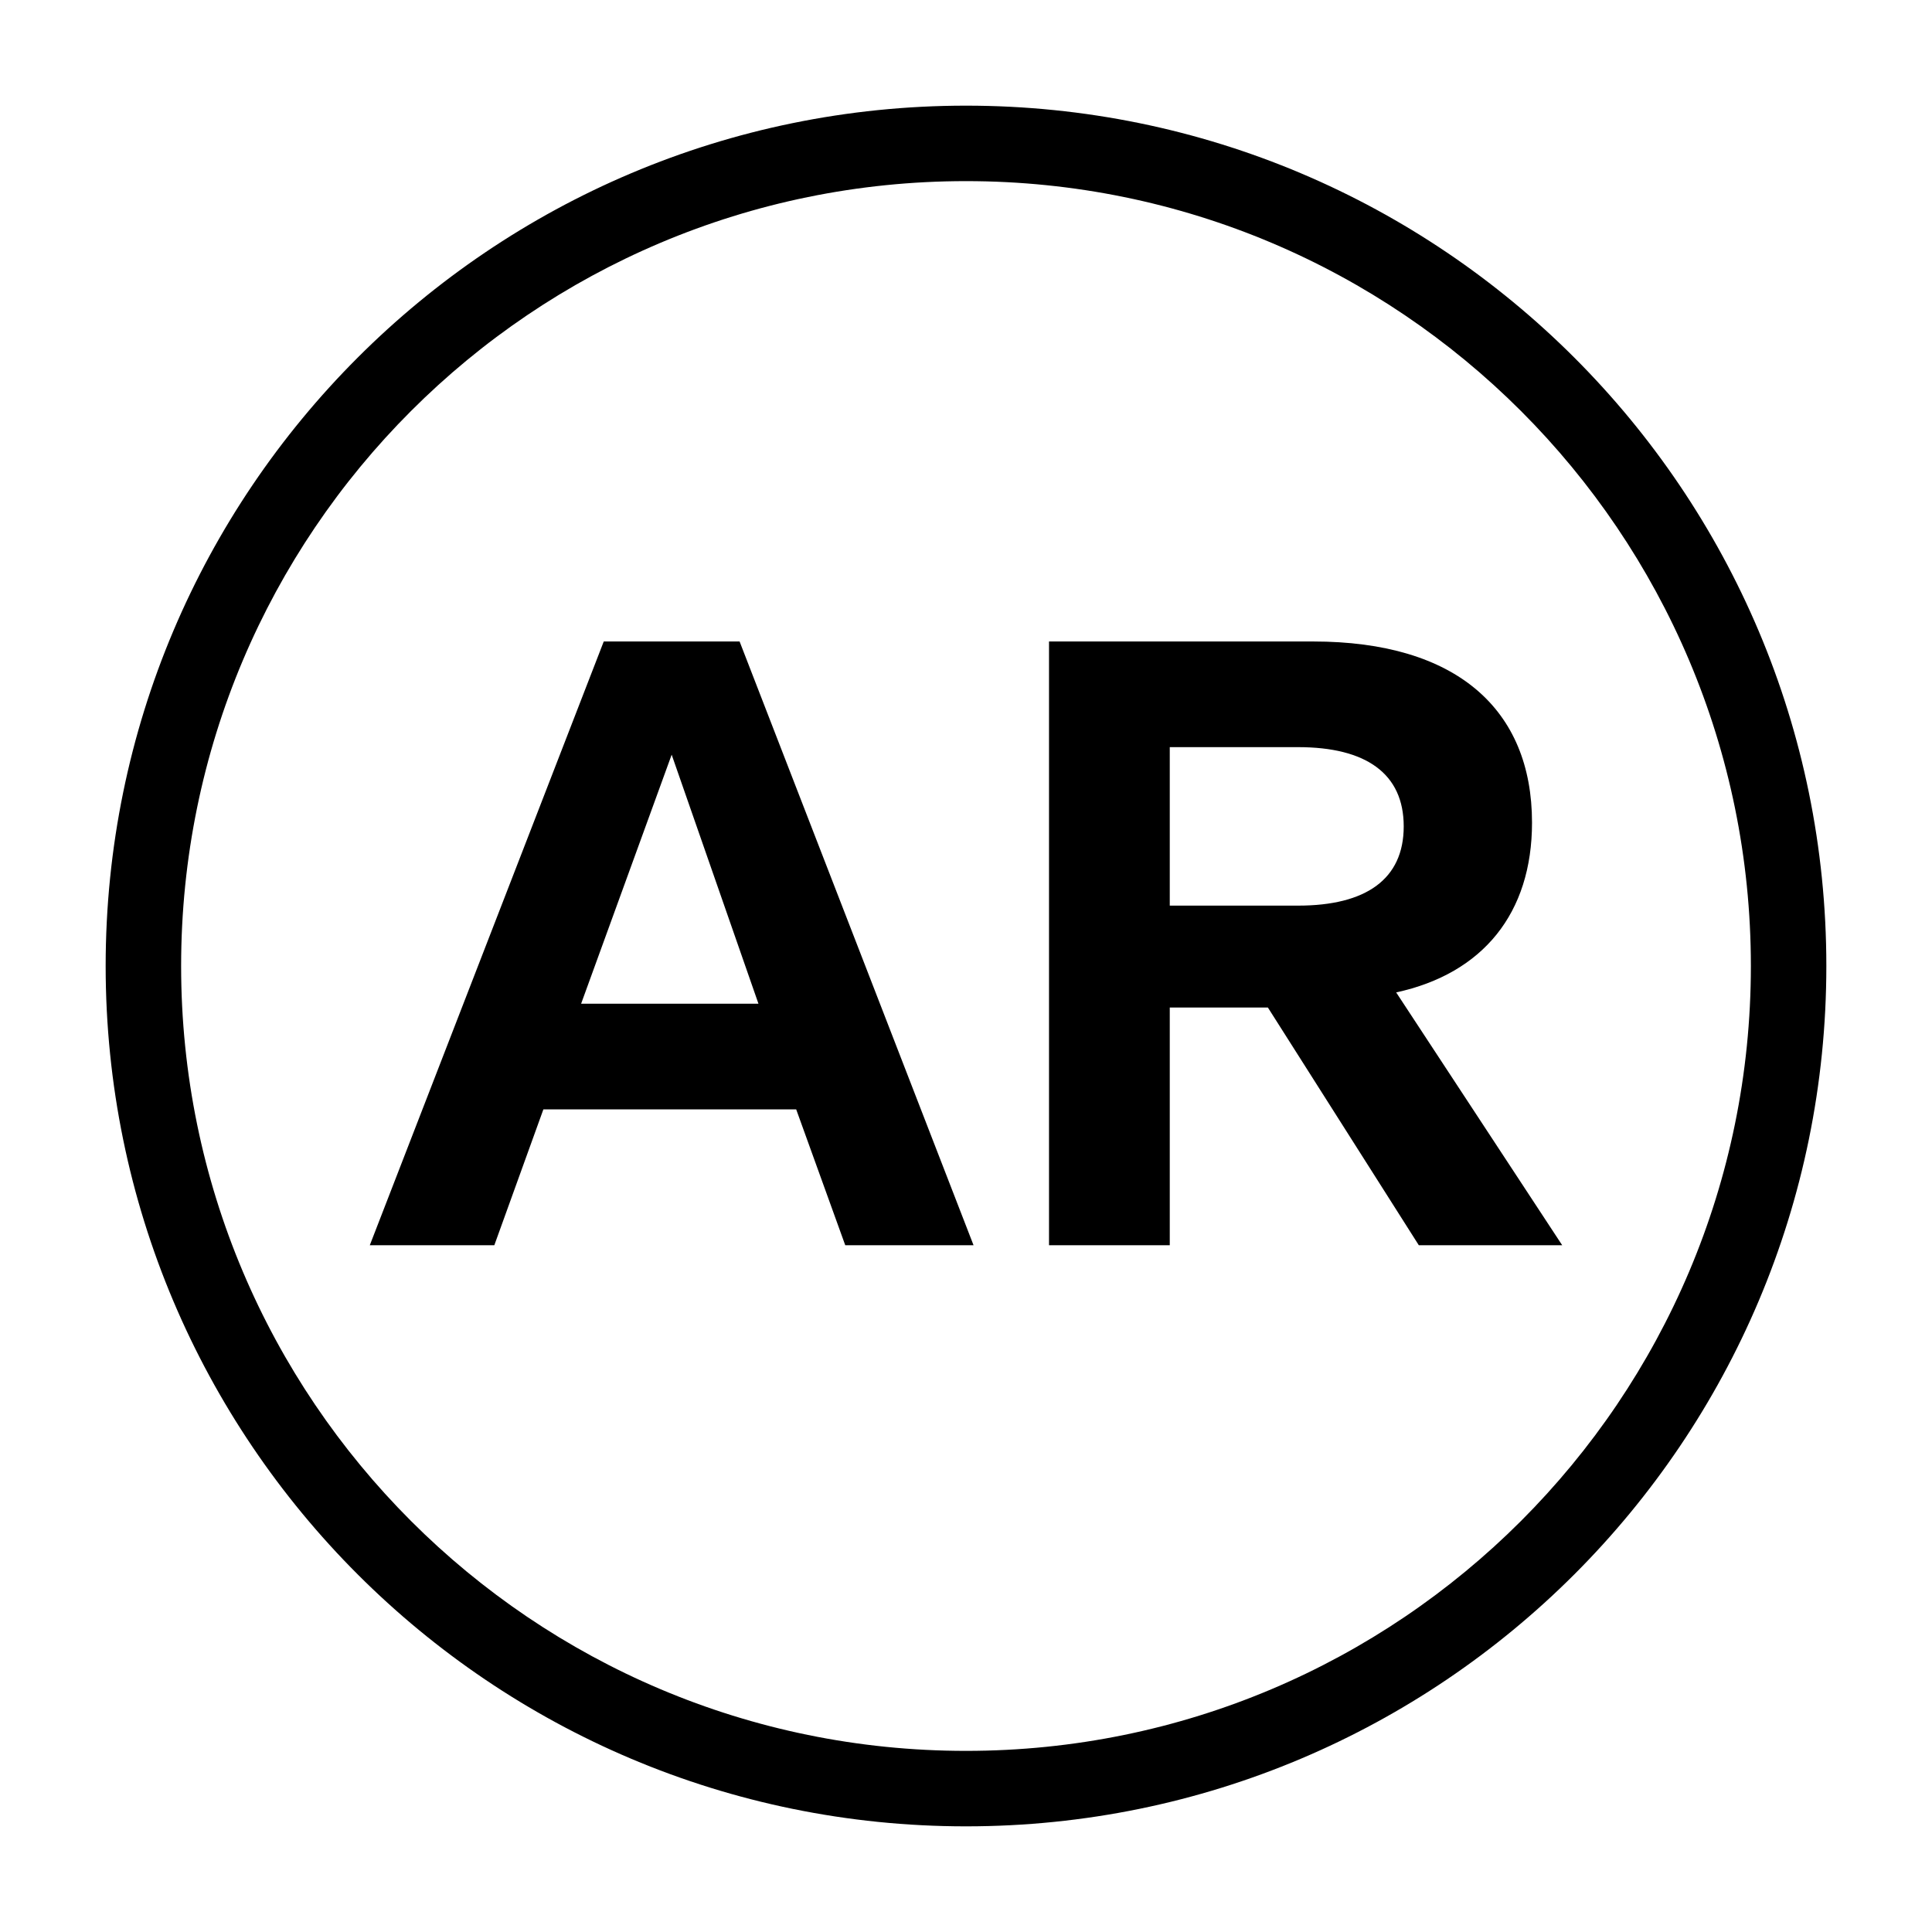
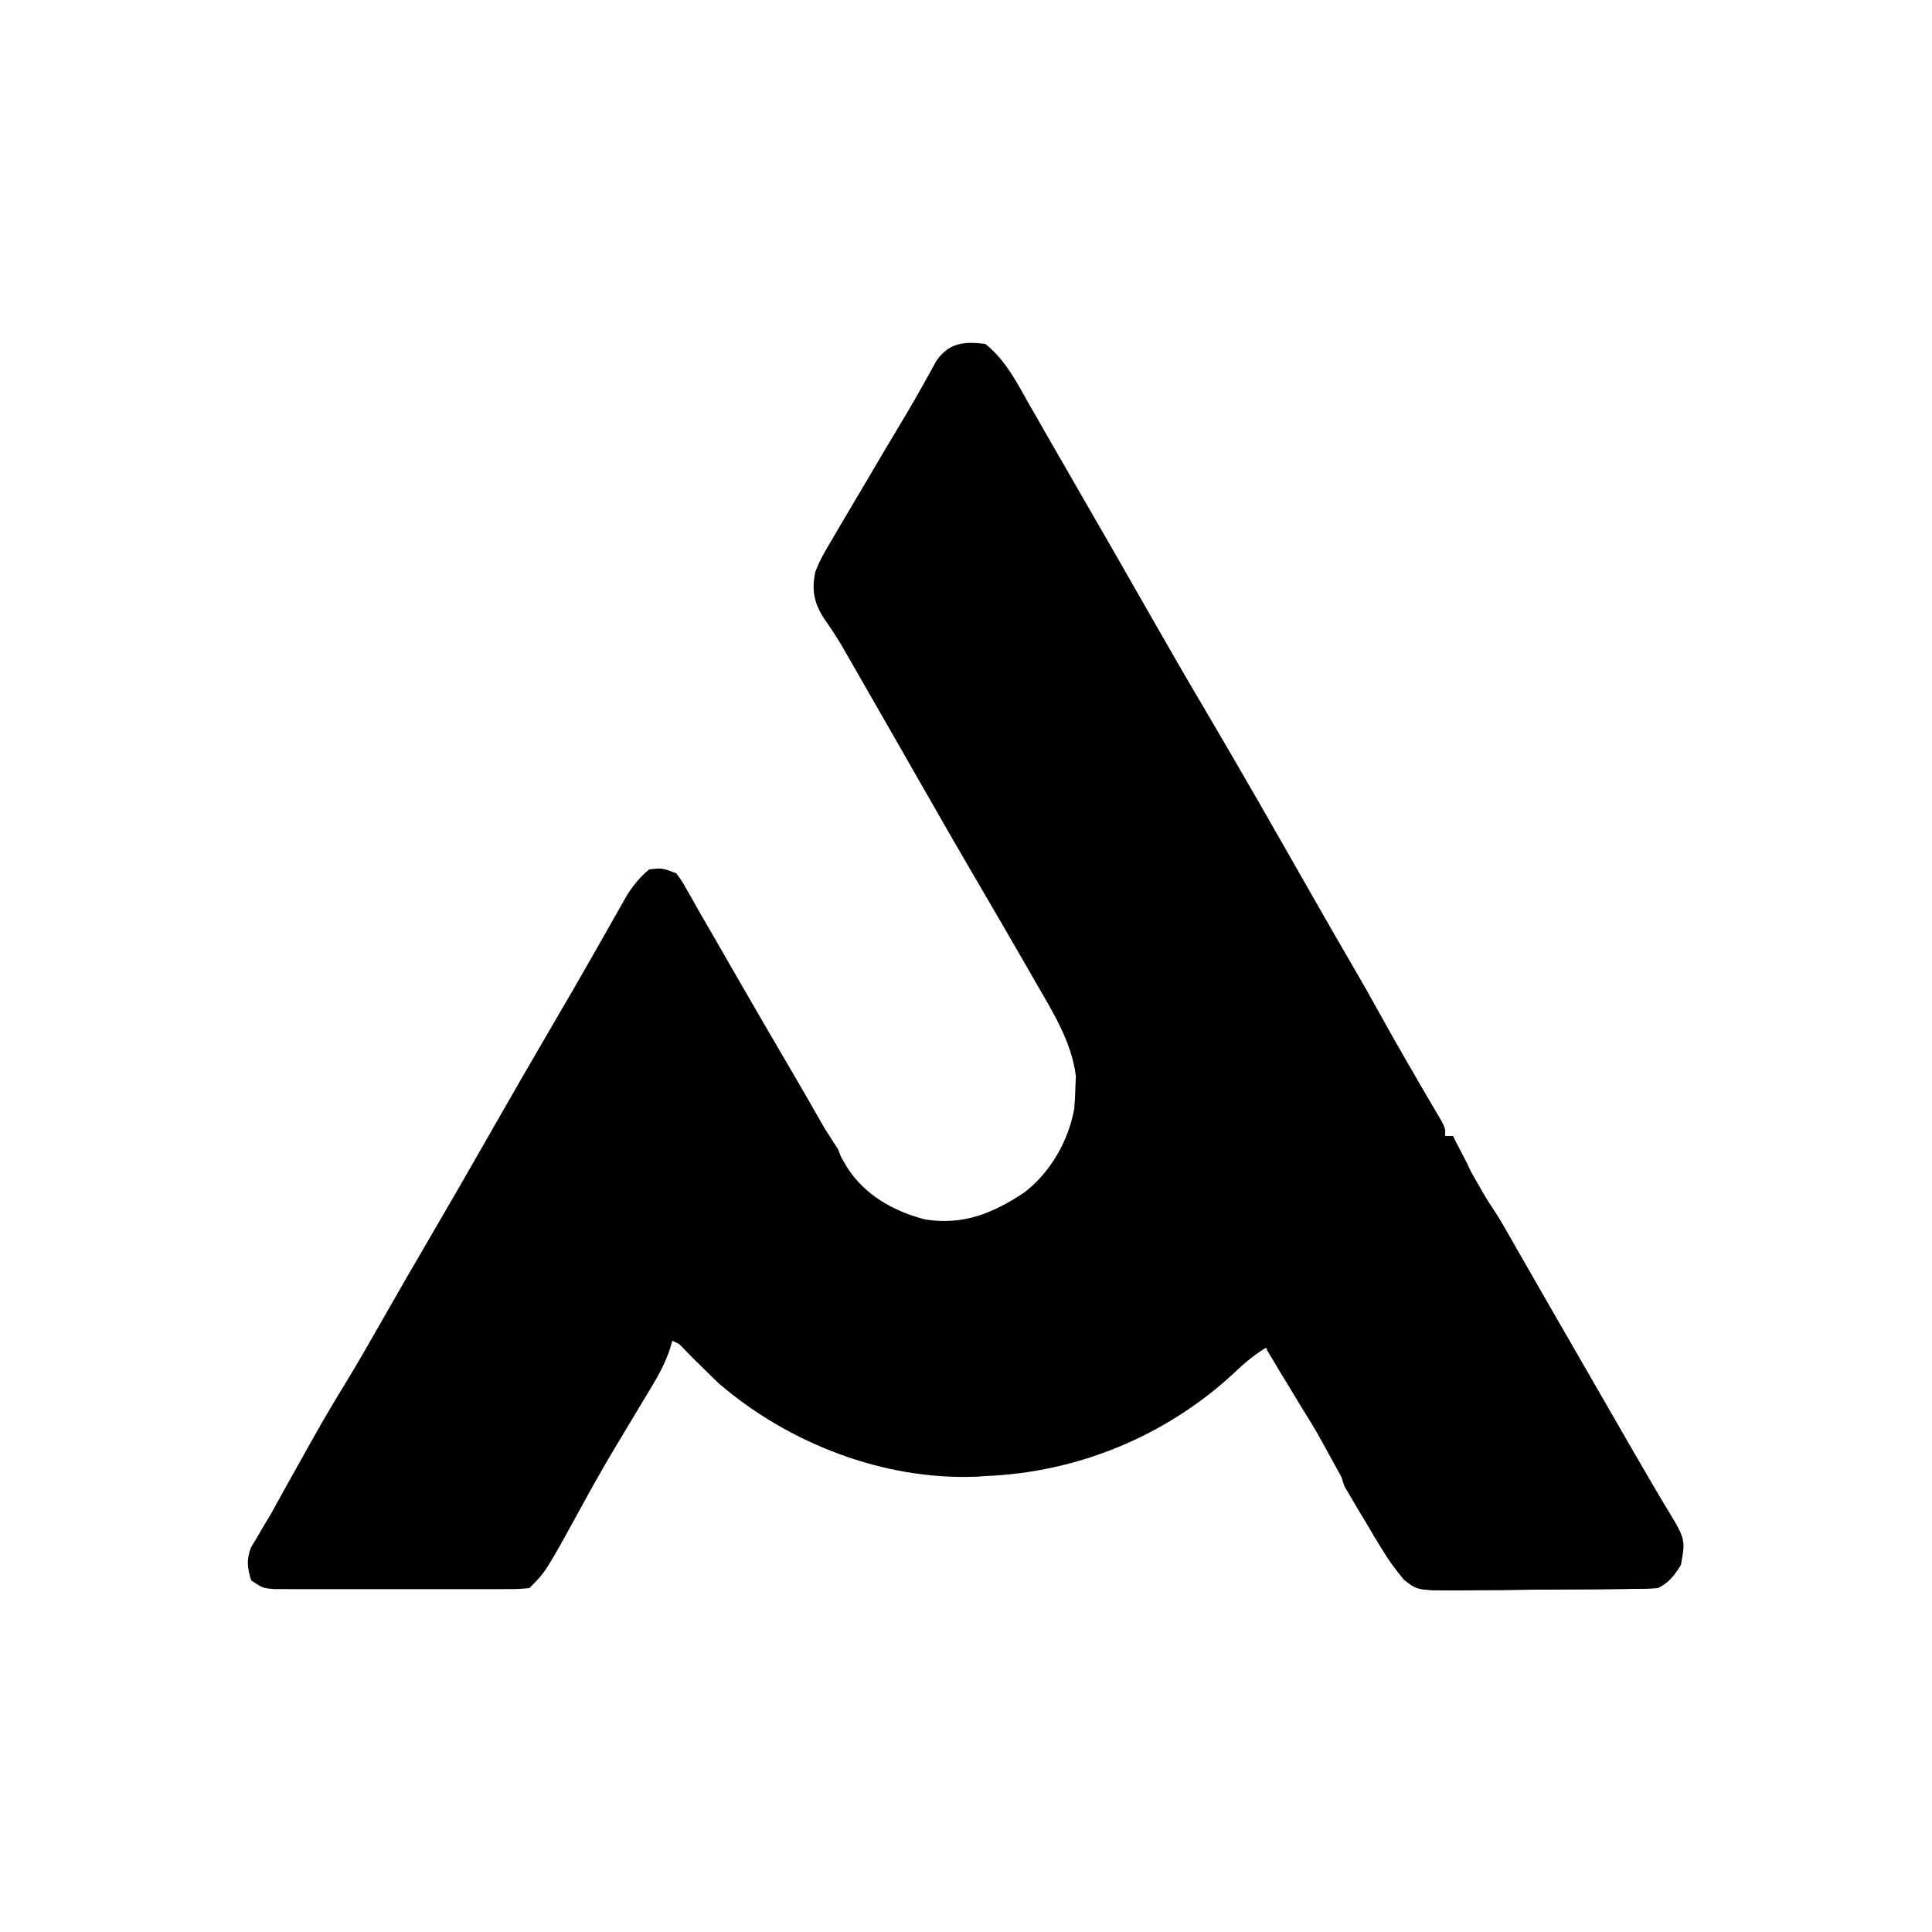
- <svg xmlns="http://www.w3.org/2000/svg" viewBox="0 0 512 512">
-   <path fill-rule="evenodd" d="M256 28a228 228 0 1 0 0 456 228 228 0 0 0 0-456zm0 20a208 208 0 1 1 0 416 208 208 0 0 1 0-416z" />
-   <path fill-rule="evenodd" d="M98 330l62-160h36l62 160h-34l-13-36h-67l-13 36zm56-64h47l-23-66z" />
-   <path fill-rule="evenodd" d="M278 330V170h70c38 0 58 18 58 48 0 24-13 40-36 45l44 67h-38l-40-63h-26v63zm32-90h34c18 0 28-7 28-21s-10-21-28-21h-34z" />
+ <svg xmlns="http://www.w3.org/2000/svg" viewBox="0 0 500 500">
+   <path d="M0 0 C5.24 4.19 8.11 9.92 11.38 15.69 C11.98 16.75 12.59 17.8 13.22 18.89 C14.5 21.13 15.79 23.37 17.07 25.62 C18.93 28.88 20.81 32.13 22.69 35.38 C29.62 47.35 36.49 59.36 43.35 71.37 C47.59 78.81 51.86 86.21 56.22 93.58 C66.15 110.38 75.79 127.35 85.46 144.31 C88.5 149.65 91.57 154.98 94.67 160.29 C97.43 165.01 100.12 169.77 102.75 174.56 C106.91 182.11 111.2 189.57 115.6 196.98 C116.04 197.74 116.49 198.5 116.95 199.28 C117.34 199.95 117.74 200.62 118.15 201.31 C119 203 119 203 119 205 C119.66 205 120.32 205 121 205 C121.38 205.82 121.38 205.82 121.78 206.66 C124.56 212.42 127.69 217.9 131.01 223.37 C134.81 229.63 138.47 235.97 142.12 242.31 C142.77 243.42 143.41 244.54 144.07 245.68 C145.39 247.98 146.7 250.27 148.02 252.56 C151.2 258.09 154.38 263.61 157.56 269.12 C158.17 270.18 158.78 271.24 159.41 272.34 C164.48 281.11 169.58 289.87 174.7 298.61 C175.25 299.56 175.8 300.5 176.37 301.47 C176.85 302.3 177.34 303.13 177.84 303.98 C180.14 307.98 180.66 311.42 180 316 C178.21 318.81 176.98 320.51 174 322 C172.06 322.12 170.12 322.17 168.18 322.19 C166.34 322.22 166.34 322.22 164.47 322.24 C163.13 322.25 161.79 322.26 160.45 322.27 C159.78 322.28 159.1 322.28 158.41 322.29 C154.84 322.32 151.26 322.34 147.69 322.35 C144.74 322.36 141.78 322.39 138.83 322.43 C135.26 322.48 131.7 322.51 128.13 322.51 C126.11 322.52 124.1 322.56 122.08 322.59 C111.87 322.57 111.87 322.57 108.33 319.8 C106.13 317.15 104.26 314.64 102.56 311.65 C101.98 310.63 101.39 309.61 100.79 308.57 C99.9 306.99 99.9 306.99 99 305.38 C98.41 304.35 97.82 303.32 97.21 302.25 C94.4 297.34 91.66 292.39 88.96 287.42 C85.43 280.91 81.7 274.5 77.97 268.1 C77.46 267.21 76.94 266.32 76.41 265.4 C75.95 264.6 75.48 263.8 75.01 262.98 C74 261 74 261 74 259 C70.15 261.13 67.22 263.56 64.06 266.62 C46.55 282.71 23.8 292.09 0 293 C-1.1 293.08 -1.1 293.08 -2.22 293.16 C-26.25 294.15 -50.94 284.56 -69 269 C-71.75 266.38 -74.42 263.72 -77.04 260.97 C-78.85 258.94 -78.85 258.94 -81 258 C-81.39 259.3 -81.39 259.3 -81.79 260.63 C-83.01 264.02 -84.49 266.79 -86.34 269.86 C-87.01 270.97 -87.67 272.07 -88.36 273.21 C-88.71 273.79 -89.06 274.37 -89.42 274.96 C-91.25 277.98 -93.06 281.02 -94.87 284.05 C-95.23 284.65 -95.59 285.25 -95.96 285.86 C-98.93 290.85 -101.78 295.9 -104.56 301 C-113.72 317.72 -113.72 317.72 -118 322 C-120.84 322.25 -120.84 322.25 -124.51 322.26 C-125.52 322.26 -125.52 322.26 -126.54 322.27 C-128.75 322.28 -130.97 322.27 -133.18 322.27 C-134.72 322.27 -136.26 322.27 -137.79 322.27 C-141.02 322.27 -144.24 322.27 -147.47 322.26 C-151.6 322.25 -155.73 322.26 -159.87 322.27 C-163.04 322.28 -166.22 322.27 -169.39 322.27 C-170.92 322.27 -172.44 322.27 -173.97 322.27 C-176.1 322.28 -178.23 322.27 -180.36 322.26 C-181.57 322.26 -182.78 322.26 -184.03 322.25 C-187 322 -187 322 -190 320 C-191.01 316.65 -191.28 314.73 -190.02 311.44 C-189.52 310.6 -189.01 309.76 -188.49 308.89 C-187.65 307.46 -187.65 307.46 -186.8 306 C-186.2 305.01 -185.61 304.02 -185 303 C-183.88 301 -182.77 298.99 -181.67 296.98 C-170.99 277.83 -170.99 277.83 -165.32 268.52 C-162.22 263.42 -159.26 258.25 -156.31 253.06 C-152.01 245.49 -147.65 237.95 -143.25 230.44 C-138.11 221.66 -133.04 212.84 -128 204 C-122.47 194.29 -116.89 184.62 -111.24 174.98 C-108.1 169.63 -105 164.26 -101.93 158.87 C-100.91 157.08 -99.89 155.29 -98.87 153.5 C-97.9 151.79 -96.94 150.08 -95.97 148.37 C-95.38 147.34 -94.79 146.3 -94.18 145.23 C-93.66 144.32 -93.14 143.4 -92.61 142.46 C-90.94 139.91 -89.33 137.96 -87 136 C-83.62 135.62 -83.62 135.62 -80 137 C-78.58 138.9 -78.58 138.9 -77.21 141.33 C-76.69 142.23 -76.18 143.14 -75.64 144.07 C-75.1 145.04 -74.56 146 -74 147 C-72.88 148.94 -71.75 150.88 -70.62 152.82 C-69.42 154.92 -68.21 157.02 -67 159.12 C-65.68 161.42 -64.35 163.72 -63.03 166.02 C-62.69 166.6 -62.36 167.18 -62.01 167.78 C-57.97 174.79 -53.89 181.78 -49.8 188.76 C-46.98 193.59 -44.18 198.42 -41.44 203.28 C-39.98 205.87 -38.5 208.44 -37 211 C-36.58 211.72 -36.16 212.44 -35.73 213.18 C-31.14 220.34 -23.68 224.5 -15.6 226.59 C-5.67 228.16 2.05 224.98 10.19 219.54 C16.84 214.38 21.5 206.31 23 198 C23.17 196.13 23.27 194.25 23.31 192.38 C23.35 191.41 23.39 190.45 23.43 189.46 C22.34 180.67 17.49 172.92 13.12 165.38 C12.56 164.38 11.99 163.39 11.4 162.36 C6.8 154.33 2.12 146.33 -2.56 138.33 C-7.07 130.62 -11.51 122.88 -15.94 115.12 C-21.34 105.66 -26.75 96.2 -32.19 86.75 C-32.8 85.69 -33.41 84.62 -34.04 83.52 C-34.62 82.52 -35.2 81.52 -35.79 80.48 C-36.34 79.54 -36.88 78.59 -37.44 77.62 C-38.85 75.26 -40.36 73.02 -41.93 70.77 C-44.39 66.82 -44.96 63.56 -44 59 C-42.96 56.2 -41.54 53.74 -40 51.19 C-39.57 50.44 -39.13 49.69 -38.69 48.92 C-37.14 46.27 -35.57 43.63 -34 41 C-33.02 39.34 -32.04 37.67 -31.05 36 C-27.36 29.73 -23.64 23.47 -19.9 17.22 C-18.6 15.03 -17.34 12.81 -16.1 10.58 C-15.49 9.5 -14.89 8.42 -14.26 7.3 C-13.73 6.33 -13.2 5.36 -12.65 4.36 C-9.38 -0.32 -5.5 -0.67 0 0 Z " fill="#000" transform="translate(255,89)" />
+   <path d="M0 0 C2.73 3.28 5.03 6.56 7.14 10.26 C7.73 11.28 8.32 12.31 8.92 13.36 C9.86 15.01 9.86 15.01 10.81 16.69 C11.48 17.85 12.14 19 12.8 20.16 C14.18 22.57 15.56 24.98 16.93 27.39 C20.17 33.04 23.43 38.68 26.69 44.31 C31.81 53.19 36.93 62.07 41.98 70.98 C44.03 74.59 46.08 78.18 48.3 81.68 C54.29 91.29 54.29 91.29 53 98 C51.21 100.81 49.98 102.51 47 104 C45.06 104.12 43.12 104.17 41.18 104.19 C39.34 104.22 39.34 104.22 37.47 104.24 C36.13 104.25 34.79 104.26 33.45 104.27 C32.44 104.28 32.44 104.28 31.41 104.29 C27.84 104.32 24.26 104.34 20.69 104.35 C17.74 104.36 14.78 104.39 11.83 104.43 C8.26 104.48 4.7 104.51 1.13 104.51 C-0.89 104.52 -2.9 104.56 -4.92 104.59 C-15.13 104.57 -15.13 104.57 -18.65 101.81 C-22.52 97.18 -25.47 92.22 -28.5 87 C-29.49 85.38 -29.49 85.38 -30.49 83.73 C-31.1 82.68 -31.71 81.64 -32.34 80.56 C-32.9 79.62 -33.46 78.67 -34.04 77.69 C-35 75 -35 75 -34.29 72.3 C-32.7 69.47 -30.78 67.44 -28.5 65.12 C-12.83 48.26 -2.08 26.89 -1.18 3.67 C-1 1 -1 1 0 0 Z " fill="#000" transform="translate(382,307)" />
+   <path d="M0 0 C2.29 2.11 3.76 4.12 5.21 6.87 C7.3 10.72 9.44 14.53 11.63 18.32 C12.27 19.43 12.91 20.55 13.58 21.69 C14.23 22.82 14.89 23.96 15.56 25.12 C17.49 28.46 19.42 31.8 21.34 35.14 C22.34 36.86 23.34 38.58 24.35 40.29 C27 44.79 27 44.79 27 47 C27.66 47 28.32 47 29 47 C29.82 48.56 30.63 50.12 31.44 51.69 C31.89 52.56 32.34 53.43 32.81 54.32 C37.76 65.44 33.74 78.84 29.86 89.79 C23.39 106.39 12.52 120.48 0 133 C-4.75 126.04 -9.19 118.92 -13.5 111.69 C-14.16 110.62 -14.81 109.55 -15.49 108.44 C-16.1 107.41 -16.71 106.38 -17.34 105.32 C-17.9 104.4 -18.46 103.47 -19.04 102.51 C-20 100 -20 100 -19.27 97.84 C-18.85 97.24 -18.43 96.63 -18 96 C-17.45 95.07 -16.9 94.14 -16.34 93.18 C-15.37 91.54 -15.37 91.54 -14.38 89.88 C2.12 61.34 7.9 32.13 0 0 Z " fill="#000" transform="translate(347,247)" />
+   <path d="M0 0 C2.51 2.44 4.39 4.9 6.25 7.88 C7.06 9.14 7.06 9.14 7.89 10.43 C9.26 13.6 8.93 14.71 8 18 C7.03 19.96 5.99 21.88 4.89 23.77 C4.25 24.9 3.6 26.02 2.93 27.18 C2.23 28.39 1.52 29.6 0.81 30.81 C0.09 32.06 -0.62 33.3 -1.34 34.54 C-3.19 37.74 -5.04 40.92 -6.9 44.11 C-7.98 45.96 -9.05 47.81 -10.13 49.66 C-14.07 56.45 -18.03 63.23 -22 70 C-25.41 68.39 -27.62 66.59 -30.25 63.88 C-30.96 63.15 -31.66 62.43 -32.39 61.68 C-32.92 61.13 -33.45 60.57 -34 60 C-32.6 55.18 -30.47 51.13 -27.88 46.88 C-24.51 41.28 -21.21 35.65 -17.99 29.98 C-17.64 29.36 -17.29 28.75 -16.94 28.12 C-15.53 25.64 -14.12 23.16 -12.72 20.68 C-8.73 13.61 -4.64 6.67 0 0 Z " fill="#000" transform="translate(209,287)" />
</svg>
